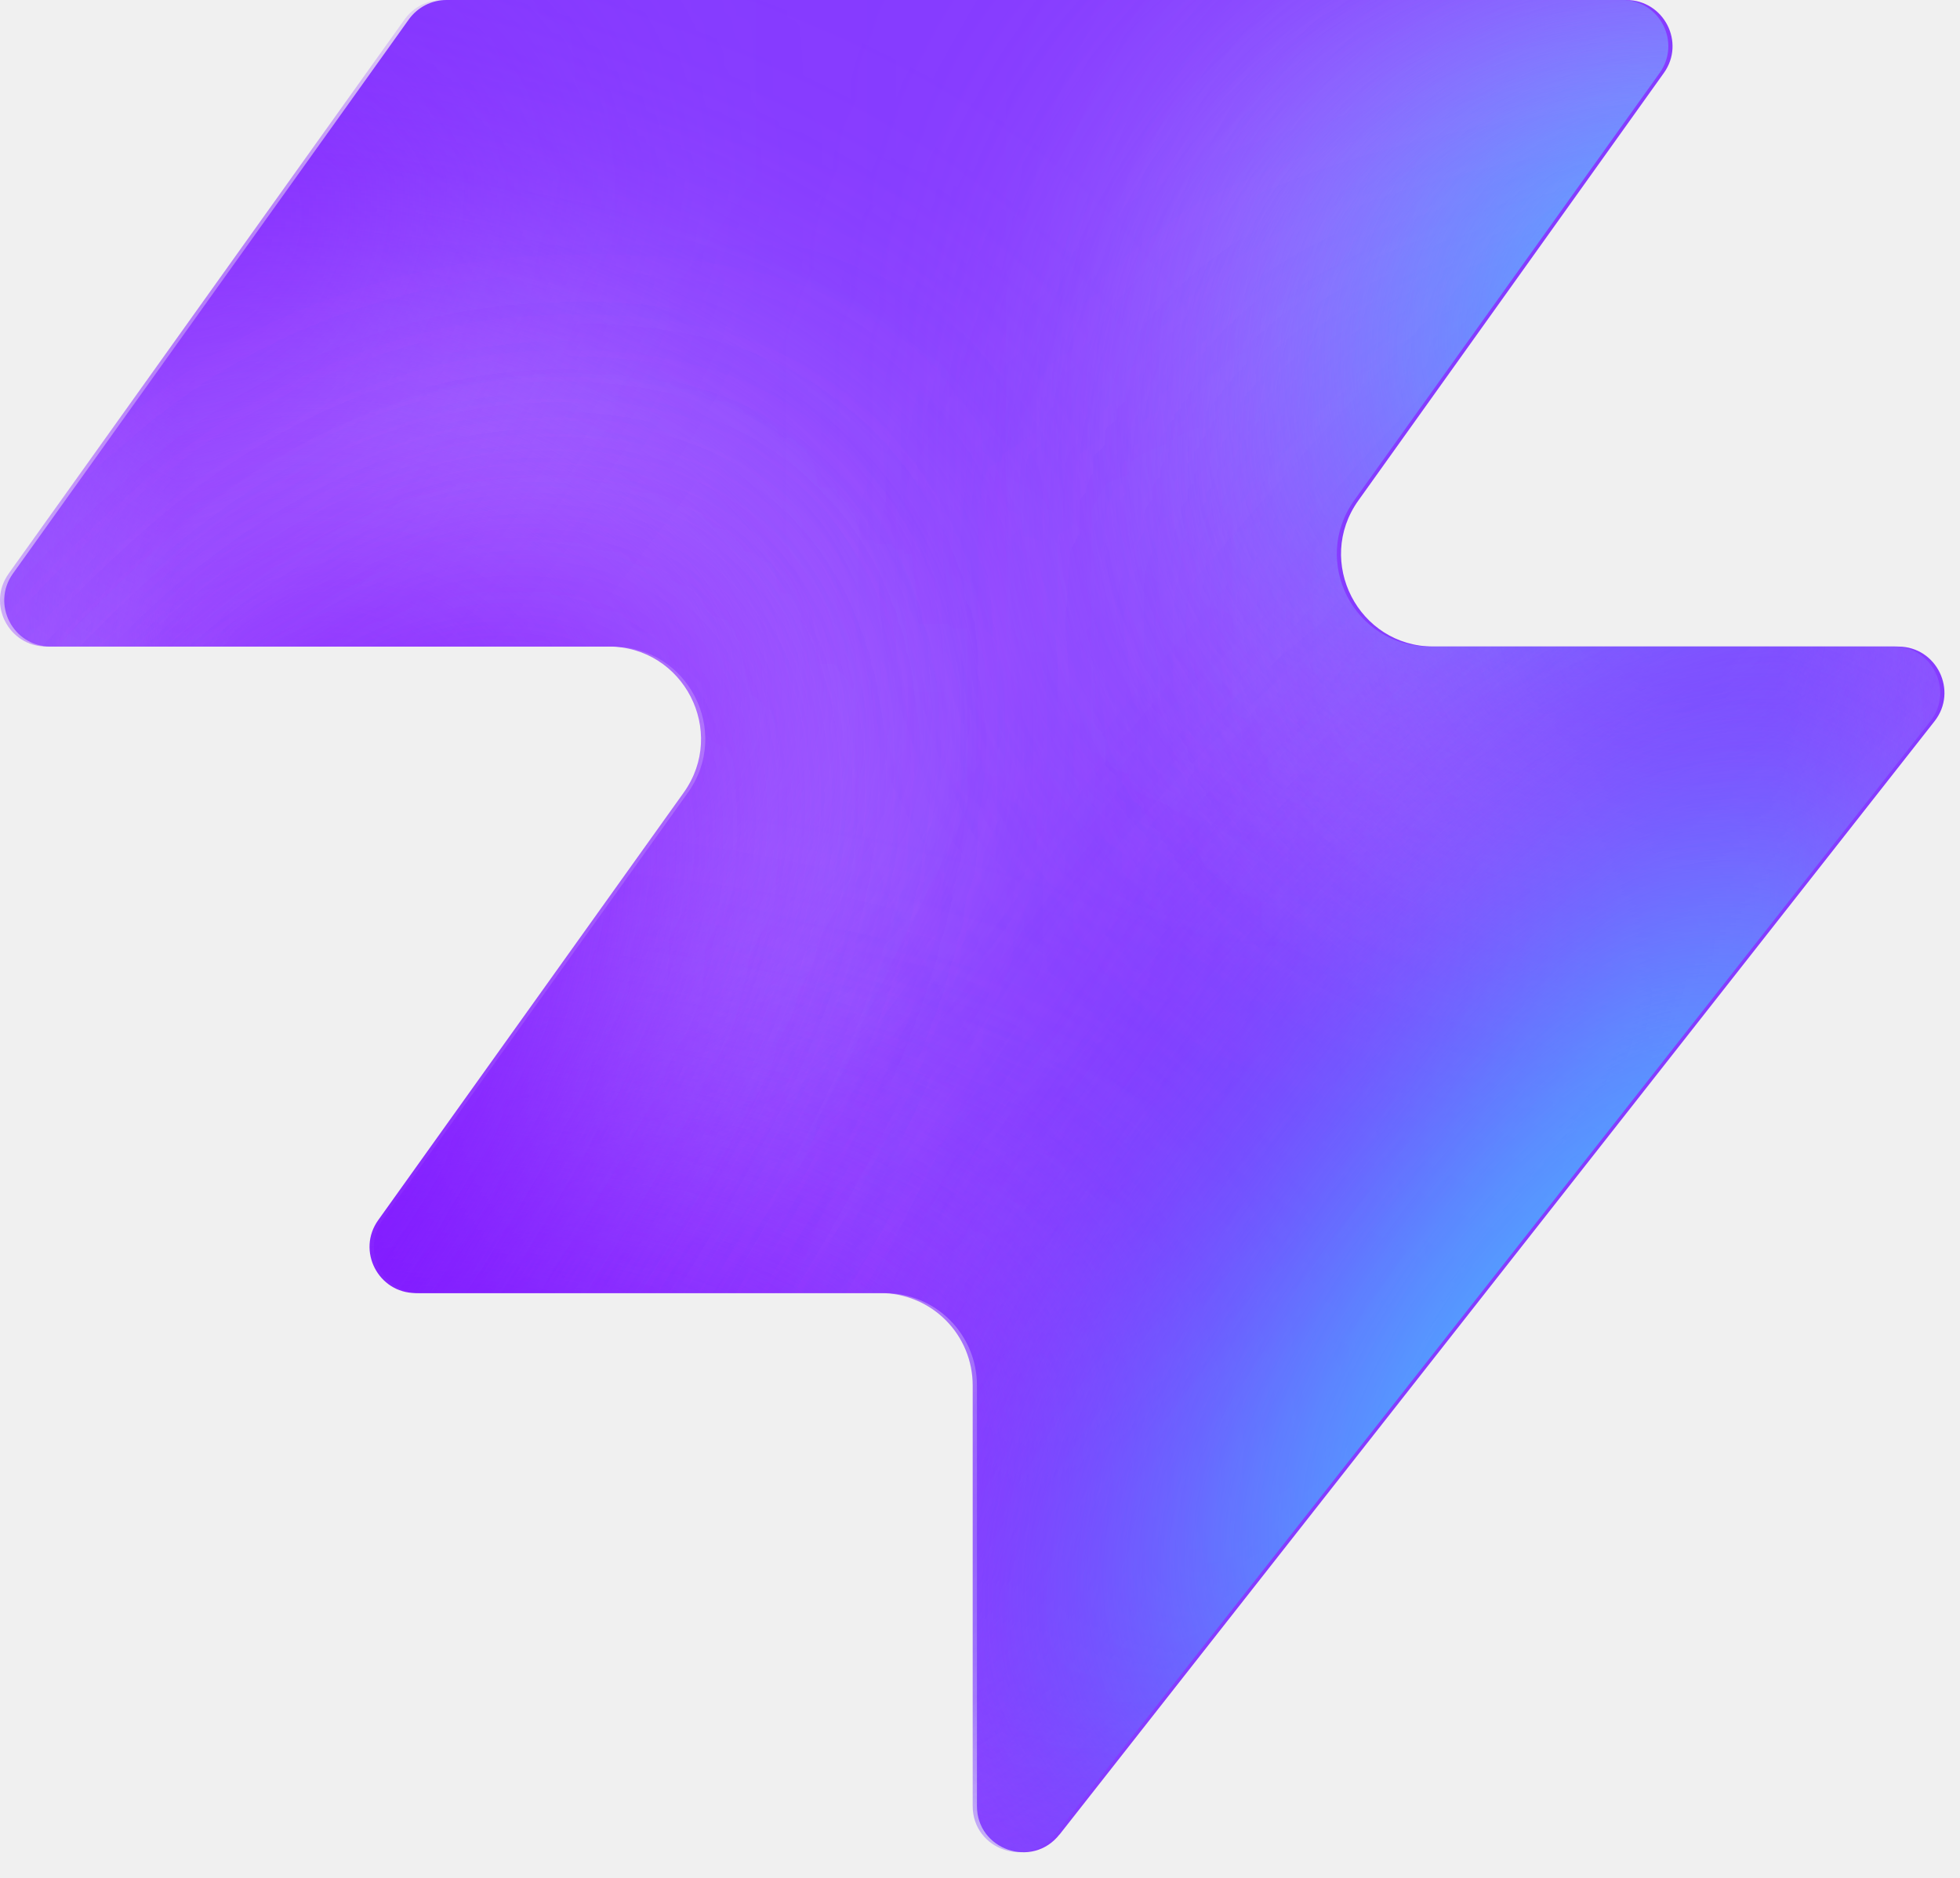
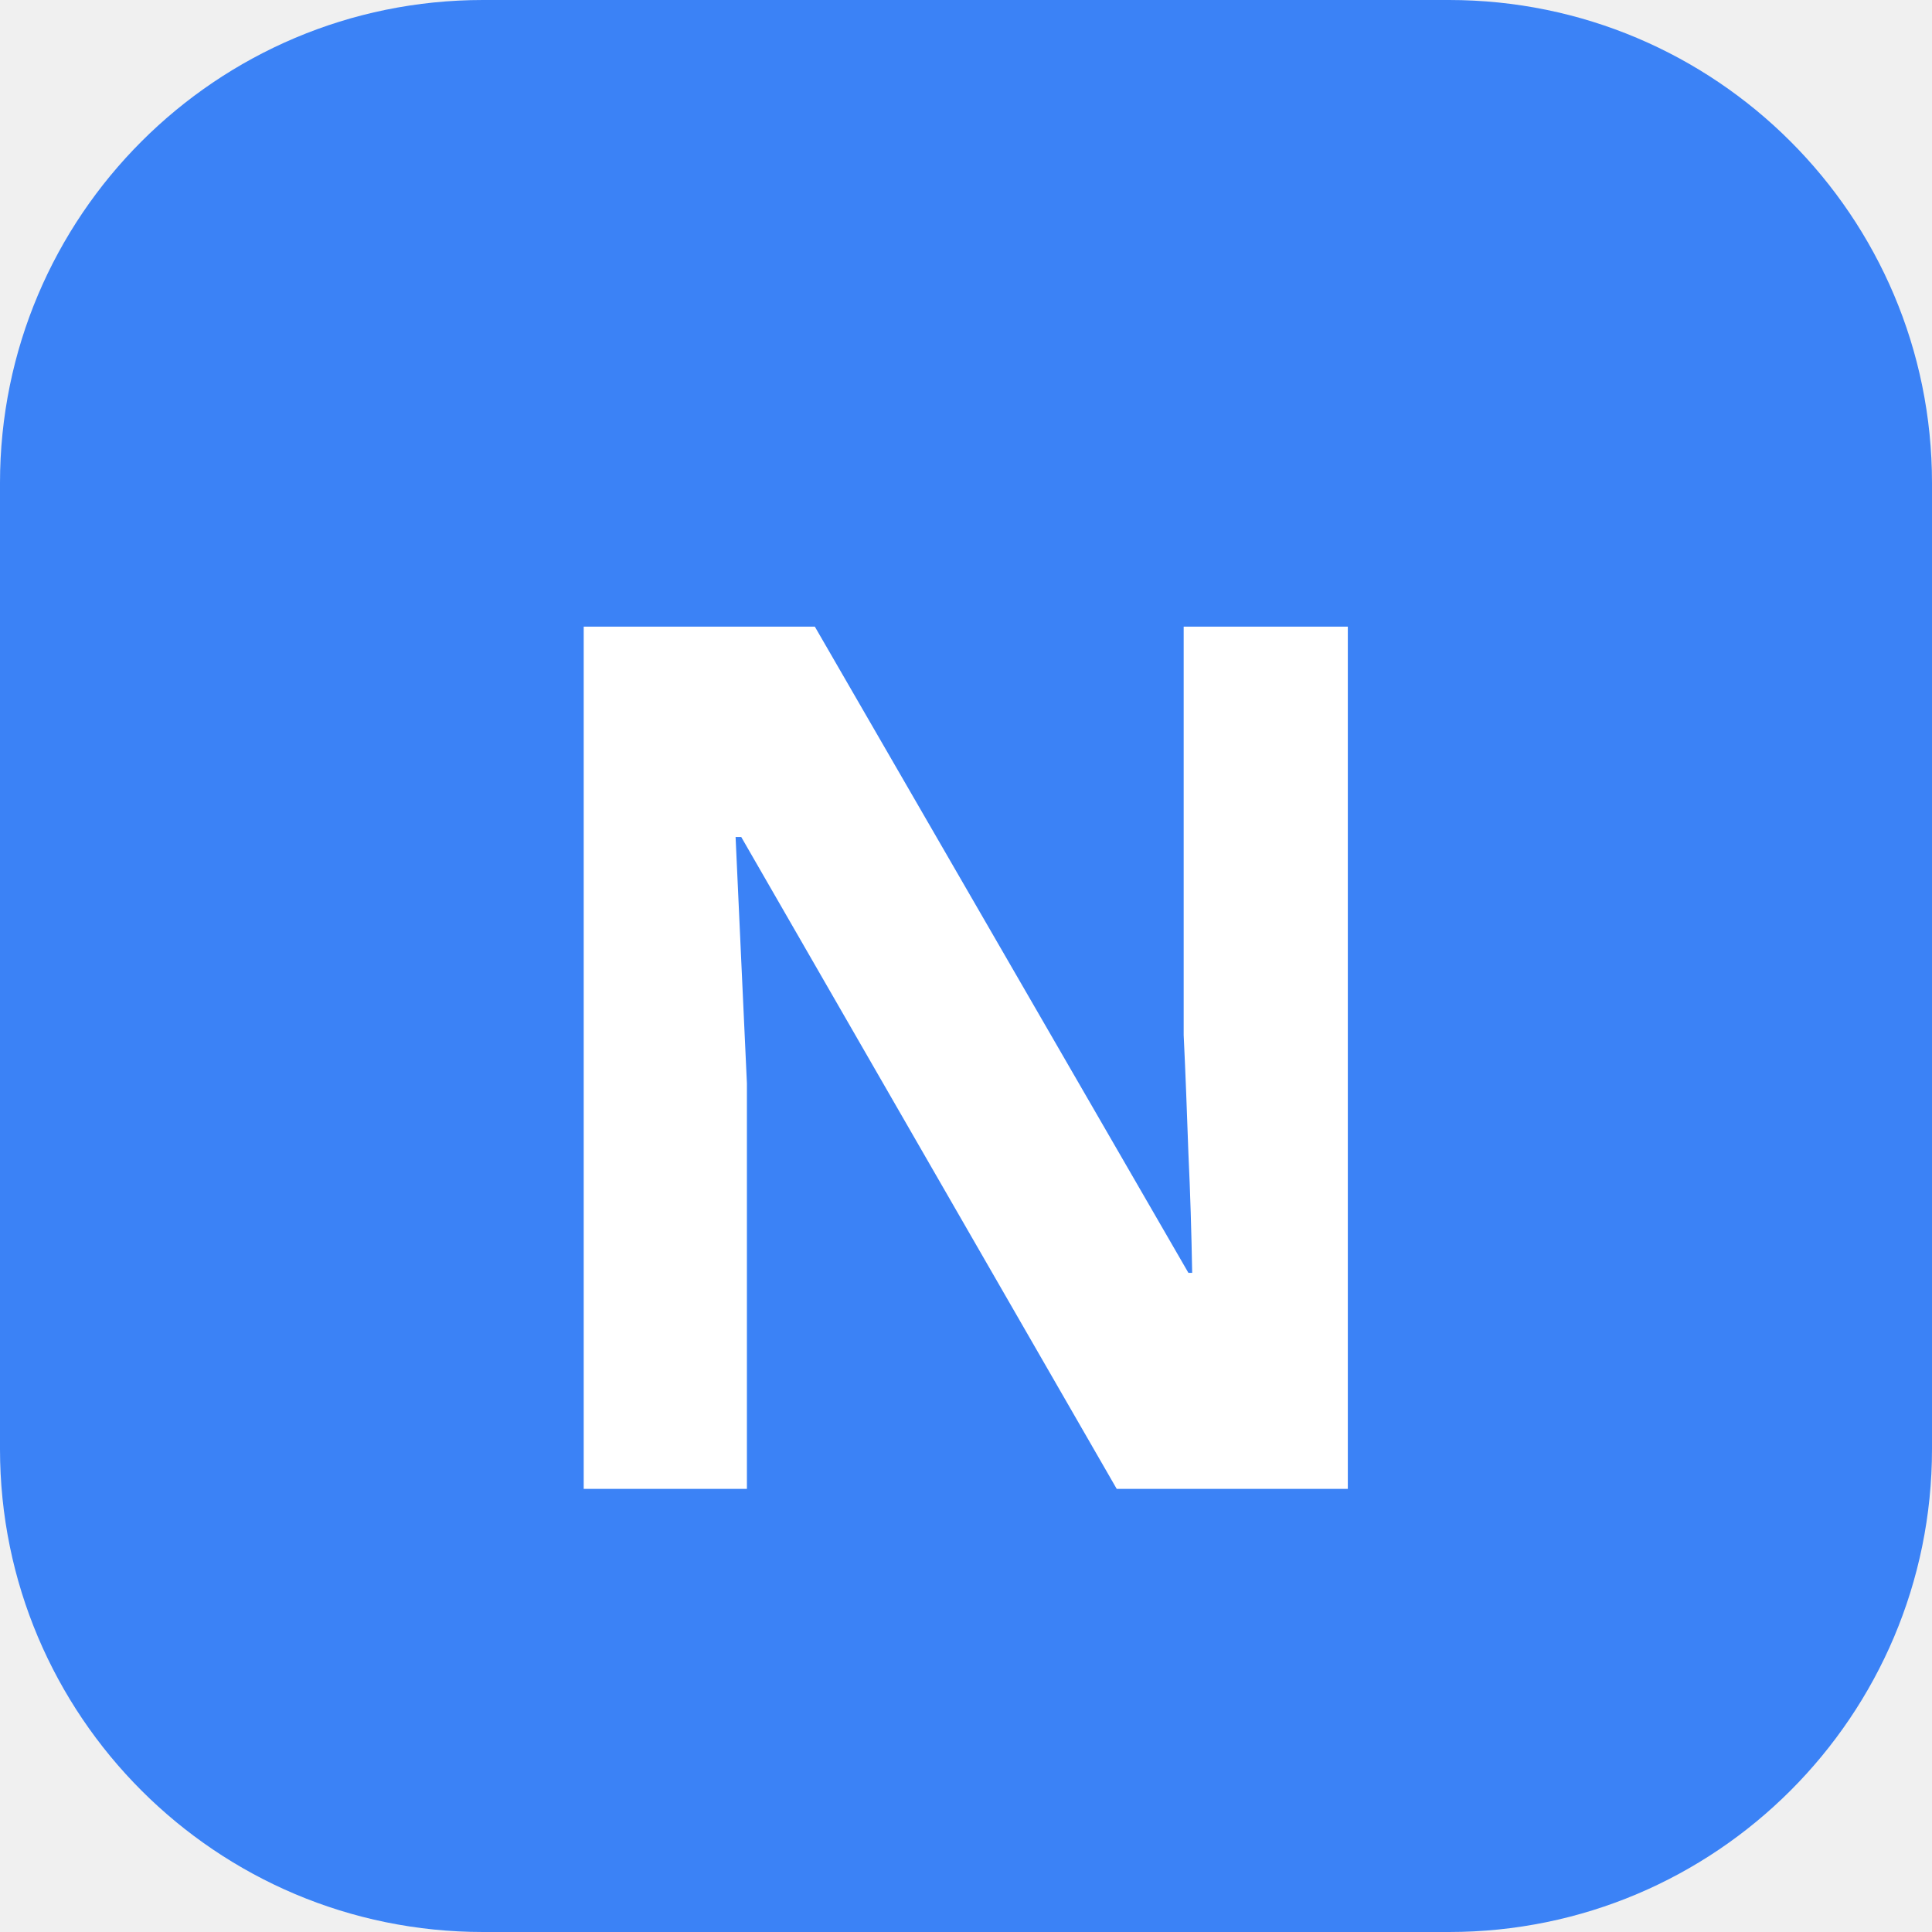
- <svg xmlns="http://www.w3.org/2000/svg" width="48" height="46" fill="none" viewBox="0 0 48 46">
-   <path fill="#863bff" d="M25.946 44.938c-.664.845-2.021.375-2.021-.698V33.937a2.26 2.26 0 0 0-2.262-2.262H10.287c-.92 0-1.456-1.04-.92-1.788l7.48-10.471c1.07-1.497 0-3.578-1.842-3.578H1.237c-.92 0-1.456-1.04-.92-1.788L10.013.474c.214-.297.556-.474.92-.474h28.894c.92 0 1.456 1.04.92 1.788l-7.48 10.471c-1.07 1.498 0 3.579 1.842 3.579h11.377c.943 0 1.473 1.088.89 1.83L25.947 44.94z" style="fill:#863bff;fill:color(display-p3 .525 .23 1);fill-opacity:1" />
-   <mask id="a" width="48" height="46" x="0" y="0" maskUnits="userSpaceOnUse" style="mask-type:alpha">
-     <path fill="#000" d="M25.842 44.938c-.664.844-2.021.375-2.021-.698V33.937a2.26 2.26 0 0 0-2.262-2.262H10.183c-.92 0-1.456-1.04-.92-1.788l7.48-10.471c1.07-1.498 0-3.579-1.842-3.579H1.133c-.92 0-1.456-1.04-.92-1.787L9.91.473c.214-.297.556-.474.92-.474h28.894c.92 0 1.456 1.04.92 1.788l-7.48 10.471c-1.07 1.498 0 3.578 1.842 3.578h11.377c.943 0 1.473 1.088.89 1.832L25.843 44.94z" style="fill:#000;fill-opacity:1" />
-   </mask>
-   <g mask="url(#a)">
-     <g filter="url(#b)">
-       <ellipse cx="5.508" cy="14.704" fill="#ede6ff" rx="5.508" ry="14.704" style="fill:#ede6ff;fill:color(display-p3 .927 .903 1);fill-opacity:1" transform="matrix(.00324 1 1 -.00324 -4.47 31.516)" />
-     </g>
-     <g filter="url(#c)">
-       <ellipse cx="10.399" cy="29.851" fill="#ede6ff" rx="10.399" ry="29.851" style="fill:#ede6ff;fill:color(display-p3 .927 .903 1);fill-opacity:1" transform="matrix(.00324 1 1 -.00324 -39.328 7.883)" />
-     </g>
-     <g filter="url(#d)">
-       <ellipse cx="5.508" cy="30.487" fill="#7e14ff" rx="5.508" ry="30.487" style="fill:#7e14ff;fill:color(display-p3 .492 .077 1);fill-opacity:1" transform="rotate(89.814 -25.913 -14.639)scale(1 -1)" />
-     </g>
-     <g filter="url(#e)">
-       <ellipse cx="5.508" cy="30.599" fill="#7e14ff" rx="5.508" ry="30.599" style="fill:#7e14ff;fill:color(display-p3 .492 .077 1);fill-opacity:1" transform="rotate(89.814 -32.644 -3.334)scale(1 -1)" />
-     </g>
-     <g filter="url(#f)">
-       <ellipse cx="5.508" cy="30.599" fill="#7e14ff" rx="5.508" ry="30.599" style="fill:#7e14ff;fill:color(display-p3 .492 .077 1);fill-opacity:1" transform="matrix(.00324 1 1 -.00324 -34.34 30.47)" />
-     </g>
-     <g filter="url(#g)">
-       <ellipse cx="14.072" cy="22.078" fill="#ede6ff" rx="14.072" ry="22.078" style="fill:#ede6ff;fill:color(display-p3 .927 .903 1);fill-opacity:1" transform="rotate(93.35 24.506 48.493)scale(-1 1)" />
-     </g>
-     <g filter="url(#h)">
-       <ellipse cx="3.47" cy="21.501" fill="#7e14ff" rx="3.47" ry="21.501" style="fill:#7e14ff;fill:color(display-p3 .492 .077 1);fill-opacity:1" transform="rotate(89.009 28.708 47.59)scale(-1 1)" />
-     </g>
-     <g filter="url(#i)">
-       <ellipse cx="3.47" cy="21.501" fill="#7e14ff" rx="3.47" ry="21.501" style="fill:#7e14ff;fill:color(display-p3 .492 .077 1);fill-opacity:1" transform="rotate(89.009 28.708 47.59)scale(-1 1)" />
-     </g>
-     <g filter="url(#j)">
-       <ellipse cx=".387" cy="8.972" fill="#7e14ff" rx="4.407" ry="29.108" style="fill:#7e14ff;fill:color(display-p3 .492 .077 1);fill-opacity:1" transform="rotate(39.51 .387 8.972)" />
-     </g>
-     <g filter="url(#k)">
-       <ellipse cx="47.523" cy="-6.092" fill="#7e14ff" rx="4.407" ry="29.108" style="fill:#7e14ff;fill:color(display-p3 .492 .077 1);fill-opacity:1" transform="rotate(37.892 47.523 -6.092)" />
-     </g>
-     <g filter="url(#l)">
-       <ellipse cx="41.412" cy="6.333" fill="#47bfff" rx="5.971" ry="9.665" style="fill:#47bfff;fill:color(display-p3 .28 .748 1);fill-opacity:1" transform="rotate(37.892 41.412 6.333)" />
-     </g>
-     <g filter="url(#m)">
-       <ellipse cx="-1.879" cy="38.332" fill="#7e14ff" rx="4.407" ry="29.108" style="fill:#7e14ff;fill:color(display-p3 .492 .077 1);fill-opacity:1" transform="rotate(37.892 -1.88 38.332)" />
-     </g>
-     <g filter="url(#n)">
-       <ellipse cx="-1.879" cy="38.332" fill="#7e14ff" rx="4.407" ry="29.108" style="fill:#7e14ff;fill:color(display-p3 .492 .077 1);fill-opacity:1" transform="rotate(37.892 -1.88 38.332)" />
-     </g>
-     <g filter="url(#o)">
-       <ellipse cx="35.651" cy="29.907" fill="#7e14ff" rx="4.407" ry="29.108" style="fill:#7e14ff;fill:color(display-p3 .492 .077 1);fill-opacity:1" transform="rotate(37.892 35.651 29.907)" />
-     </g>
-     <g filter="url(#p)">
-       <ellipse cx="38.418" cy="32.4" fill="#47bfff" rx="5.971" ry="15.297" style="fill:#47bfff;fill:color(display-p3 .28 .748 1);fill-opacity:1" transform="rotate(37.892 38.418 32.4)" />
-     </g>
-   </g>
-   <defs>
-     <filter id="b" width="60.045" height="41.654" x="-19.77" y="16.149" color-interpolation-filters="sRGB" filterUnits="userSpaceOnUse">
-       <feFlood flood-opacity="0" result="BackgroundImageFix" />
-       <feBlend in="SourceGraphic" in2="BackgroundImageFix" result="shape" />
-       <feGaussianBlur result="effect1_foregroundBlur_2002_17158" stdDeviation="7.659" />
-     </filter>
-     <filter id="c" width="90.34" height="51.437" x="-54.613" y="-7.533" color-interpolation-filters="sRGB" filterUnits="userSpaceOnUse">
-       <feFlood flood-opacity="0" result="BackgroundImageFix" />
-       <feBlend in="SourceGraphic" in2="BackgroundImageFix" result="shape" />
-       <feGaussianBlur result="effect1_foregroundBlur_2002_17158" stdDeviation="7.659" />
-     </filter>
-     <filter id="d" width="79.355" height="29.4" x="-49.64" y="2.03" color-interpolation-filters="sRGB" filterUnits="userSpaceOnUse">
-       <feFlood flood-opacity="0" result="BackgroundImageFix" />
-       <feBlend in="SourceGraphic" in2="BackgroundImageFix" result="shape" />
-       <feGaussianBlur result="effect1_foregroundBlur_2002_17158" stdDeviation="4.596" />
-     </filter>
-     <filter id="e" width="79.579" height="29.4" x="-45.045" y="20.029" color-interpolation-filters="sRGB" filterUnits="userSpaceOnUse">
-       <feFlood flood-opacity="0" result="BackgroundImageFix" />
-       <feBlend in="SourceGraphic" in2="BackgroundImageFix" result="shape" />
-       <feGaussianBlur result="effect1_foregroundBlur_2002_17158" stdDeviation="4.596" />
-     </filter>
-     <filter id="f" width="79.579" height="29.4" x="-43.513" y="21.178" color-interpolation-filters="sRGB" filterUnits="userSpaceOnUse">
-       <feFlood flood-opacity="0" result="BackgroundImageFix" />
-       <feBlend in="SourceGraphic" in2="BackgroundImageFix" result="shape" />
-       <feGaussianBlur result="effect1_foregroundBlur_2002_17158" stdDeviation="4.596" />
-     </filter>
-     <filter id="g" width="74.749" height="58.852" x="15.756" y="-17.901" color-interpolation-filters="sRGB" filterUnits="userSpaceOnUse">
-       <feFlood flood-opacity="0" result="BackgroundImageFix" />
-       <feBlend in="SourceGraphic" in2="BackgroundImageFix" result="shape" />
-       <feGaussianBlur result="effect1_foregroundBlur_2002_17158" stdDeviation="7.659" />
-     </filter>
-     <filter id="h" width="61.377" height="25.362" x="23.548" y="2.284" color-interpolation-filters="sRGB" filterUnits="userSpaceOnUse">
-       <feFlood flood-opacity="0" result="BackgroundImageFix" />
-       <feBlend in="SourceGraphic" in2="BackgroundImageFix" result="shape" />
-       <feGaussianBlur result="effect1_foregroundBlur_2002_17158" stdDeviation="4.596" />
-     </filter>
-     <filter id="i" width="61.377" height="25.362" x="23.548" y="2.284" color-interpolation-filters="sRGB" filterUnits="userSpaceOnUse">
-       <feFlood flood-opacity="0" result="BackgroundImageFix" />
-       <feBlend in="SourceGraphic" in2="BackgroundImageFix" result="shape" />
-       <feGaussianBlur result="effect1_foregroundBlur_2002_17158" stdDeviation="4.596" />
-     </filter>
-     <filter id="j" width="56.045" height="63.649" x="-27.636" y="-22.853" color-interpolation-filters="sRGB" filterUnits="userSpaceOnUse">
-       <feFlood flood-opacity="0" result="BackgroundImageFix" />
-       <feBlend in="SourceGraphic" in2="BackgroundImageFix" result="shape" />
-       <feGaussianBlur result="effect1_foregroundBlur_2002_17158" stdDeviation="4.596" />
-     </filter>
-     <filter id="k" width="54.814" height="64.646" x="20.116" y="-38.415" color-interpolation-filters="sRGB" filterUnits="userSpaceOnUse">
-       <feFlood flood-opacity="0" result="BackgroundImageFix" />
-       <feBlend in="SourceGraphic" in2="BackgroundImageFix" result="shape" />
-       <feGaussianBlur result="effect1_foregroundBlur_2002_17158" stdDeviation="4.596" />
-     </filter>
-     <filter id="l" width="33.541" height="35.313" x="24.641" y="-11.323" color-interpolation-filters="sRGB" filterUnits="userSpaceOnUse">
-       <feFlood flood-opacity="0" result="BackgroundImageFix" />
-       <feBlend in="SourceGraphic" in2="BackgroundImageFix" result="shape" />
-       <feGaussianBlur result="effect1_foregroundBlur_2002_17158" stdDeviation="4.596" />
-     </filter>
-     <filter id="m" width="54.814" height="64.646" x="-29.286" y="6.009" color-interpolation-filters="sRGB" filterUnits="userSpaceOnUse">
-       <feFlood flood-opacity="0" result="BackgroundImageFix" />
-       <feBlend in="SourceGraphic" in2="BackgroundImageFix" result="shape" />
-       <feGaussianBlur result="effect1_foregroundBlur_2002_17158" stdDeviation="4.596" />
-     </filter>
-     <filter id="n" width="54.814" height="64.646" x="-29.286" y="6.009" color-interpolation-filters="sRGB" filterUnits="userSpaceOnUse">
-       <feFlood flood-opacity="0" result="BackgroundImageFix" />
-       <feBlend in="SourceGraphic" in2="BackgroundImageFix" result="shape" />
-       <feGaussianBlur result="effect1_foregroundBlur_2002_17158" stdDeviation="4.596" />
-     </filter>
-     <filter id="o" width="54.814" height="64.646" x="8.244" y="-2.416" color-interpolation-filters="sRGB" filterUnits="userSpaceOnUse">
-       <feFlood flood-opacity="0" result="BackgroundImageFix" />
-       <feBlend in="SourceGraphic" in2="BackgroundImageFix" result="shape" />
-       <feGaussianBlur result="effect1_foregroundBlur_2002_17158" stdDeviation="4.596" />
-     </filter>
-     <filter id="p" width="39.409" height="43.623" x="18.713" y="10.588" color-interpolation-filters="sRGB" filterUnits="userSpaceOnUse">
-       <feFlood flood-opacity="0" result="BackgroundImageFix" />
-       <feBlend in="SourceGraphic" in2="BackgroundImageFix" result="shape" />
-       <feGaussianBlur result="effect1_foregroundBlur_2002_17158" stdDeviation="4.596" />
-     </filter>
-   </defs>
+ <svg xmlns="http://www.w3.org/2000/svg" width="32" height="32" viewBox="0 0 32 32" fill="none">
+   <rect width="32" height="32" rx="8" fill="#3b82f6" />
+   <text x="50%" y="55%" dominant-baseline="middle" text-anchor="middle" fill="white" font-family="Outfit, sans-serif" font-weight="800" font-size="20">N</text>
</svg>
